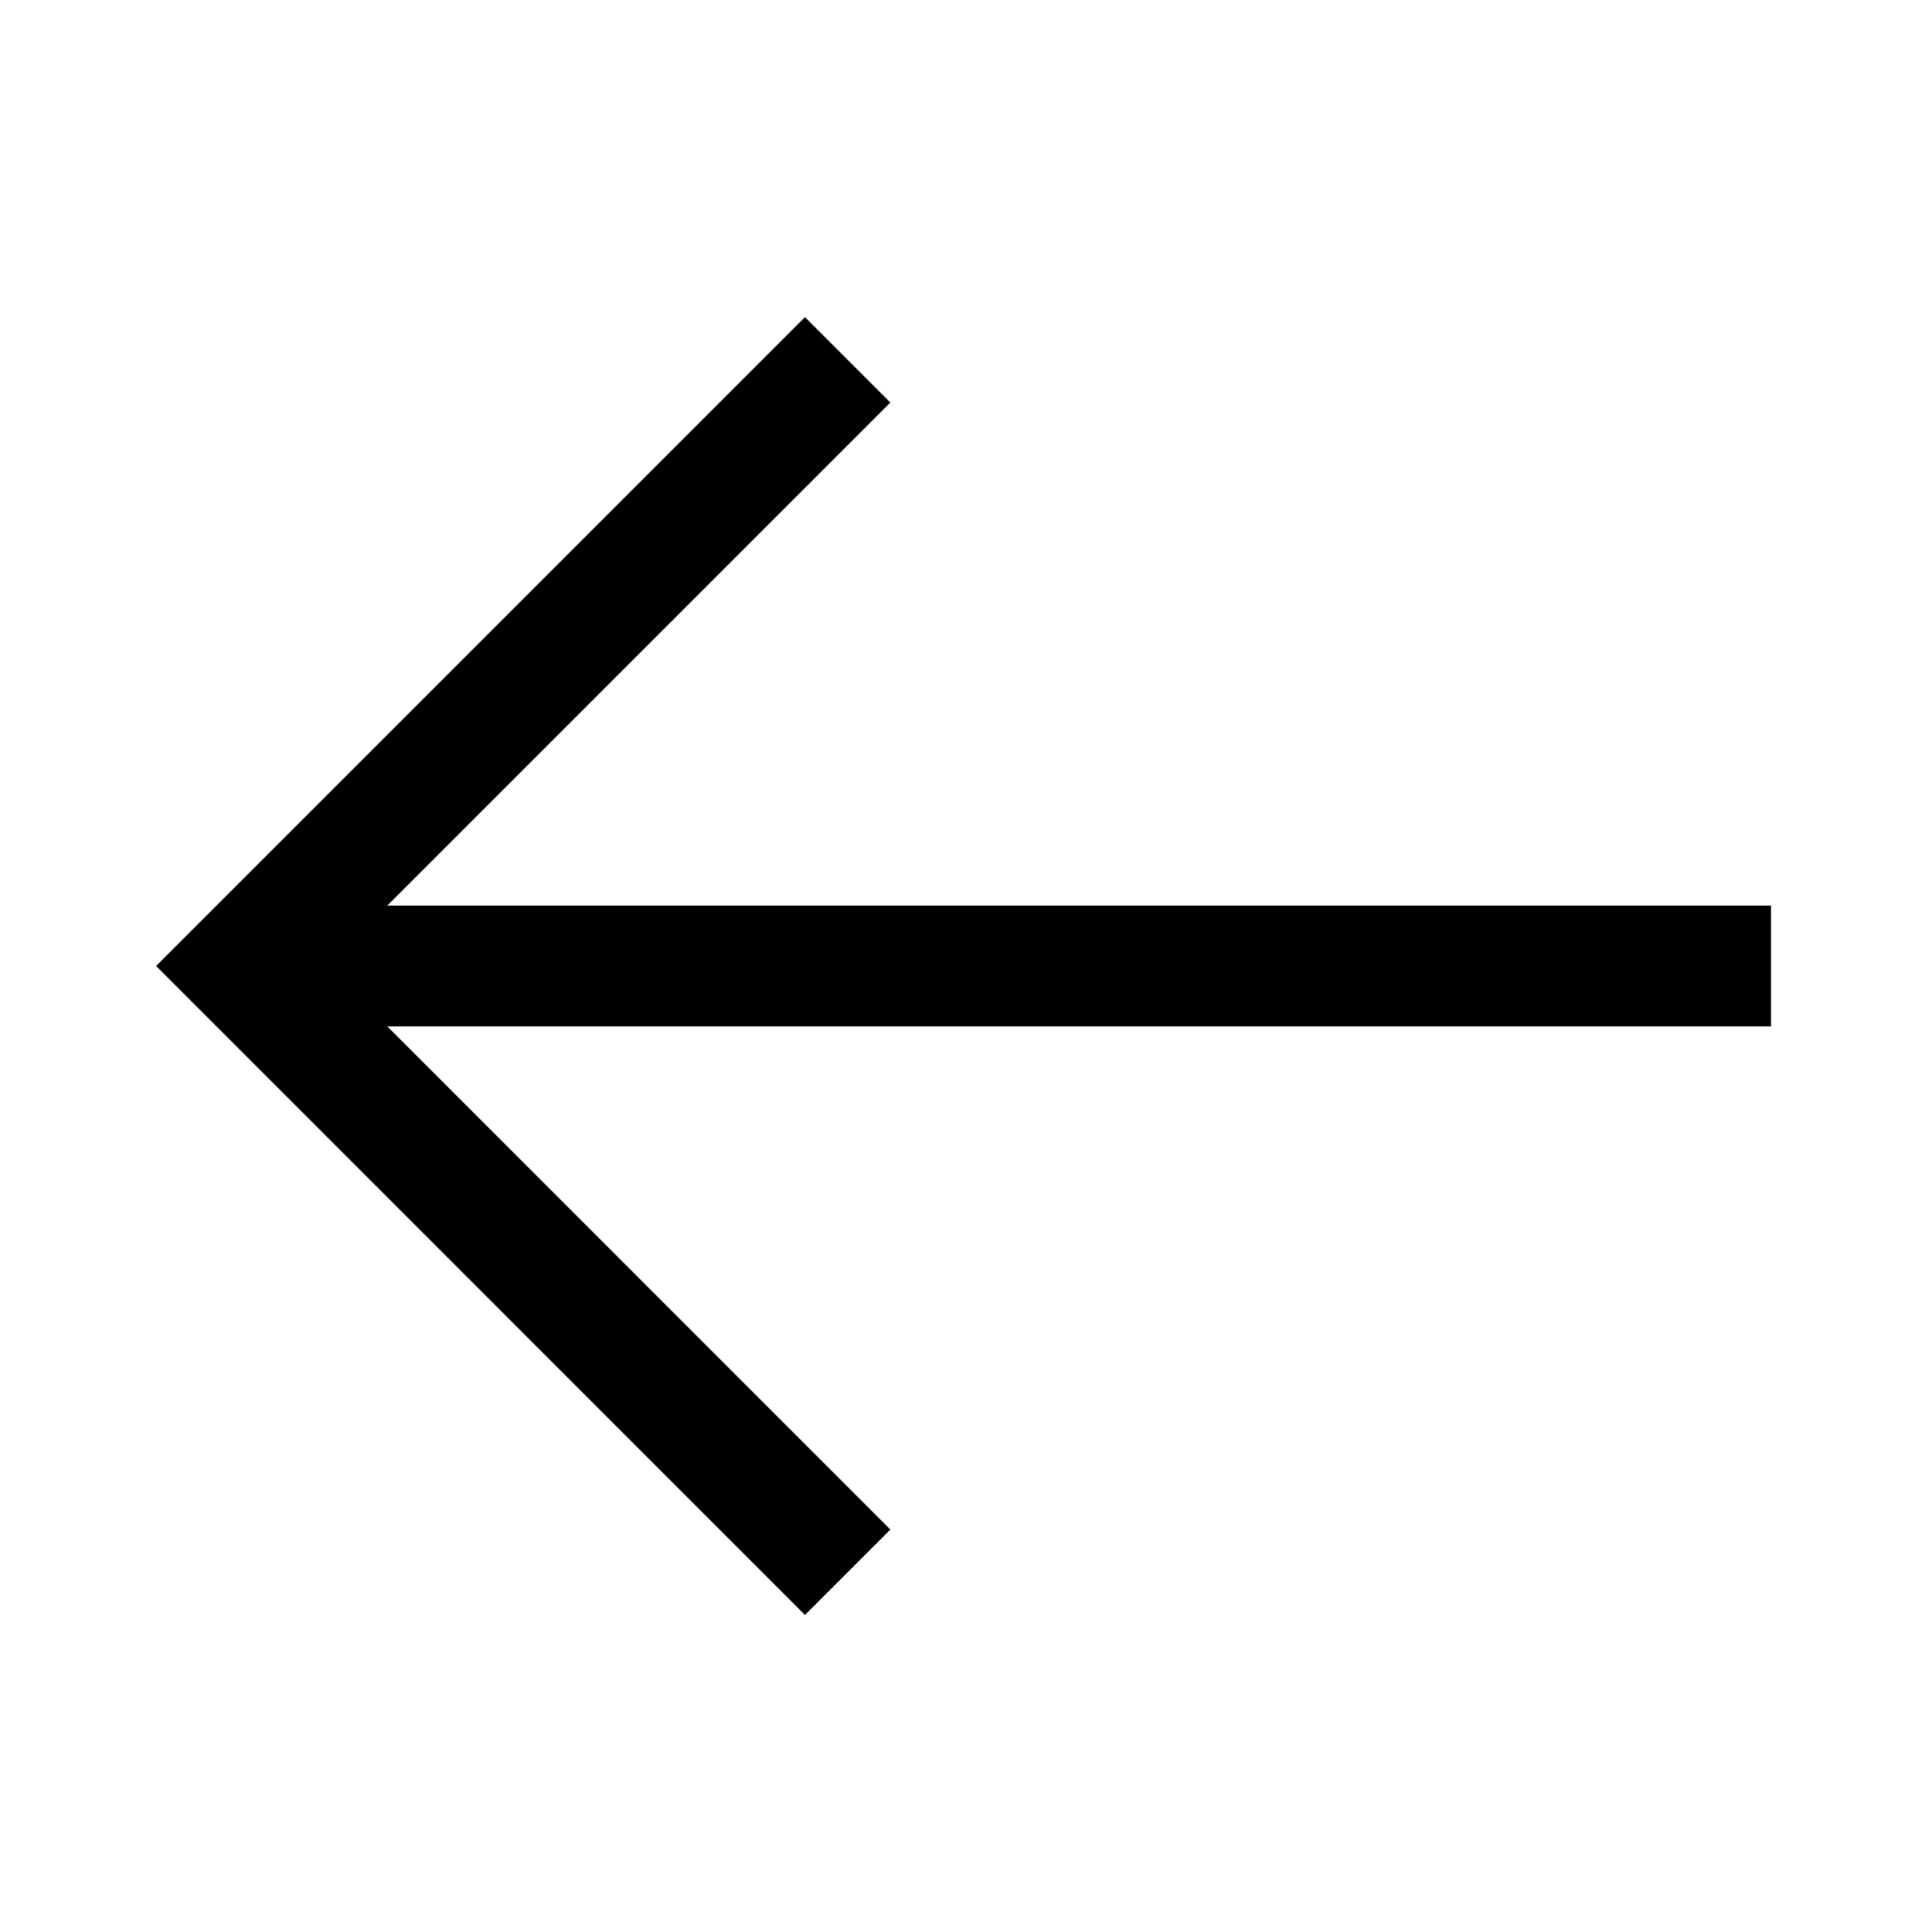
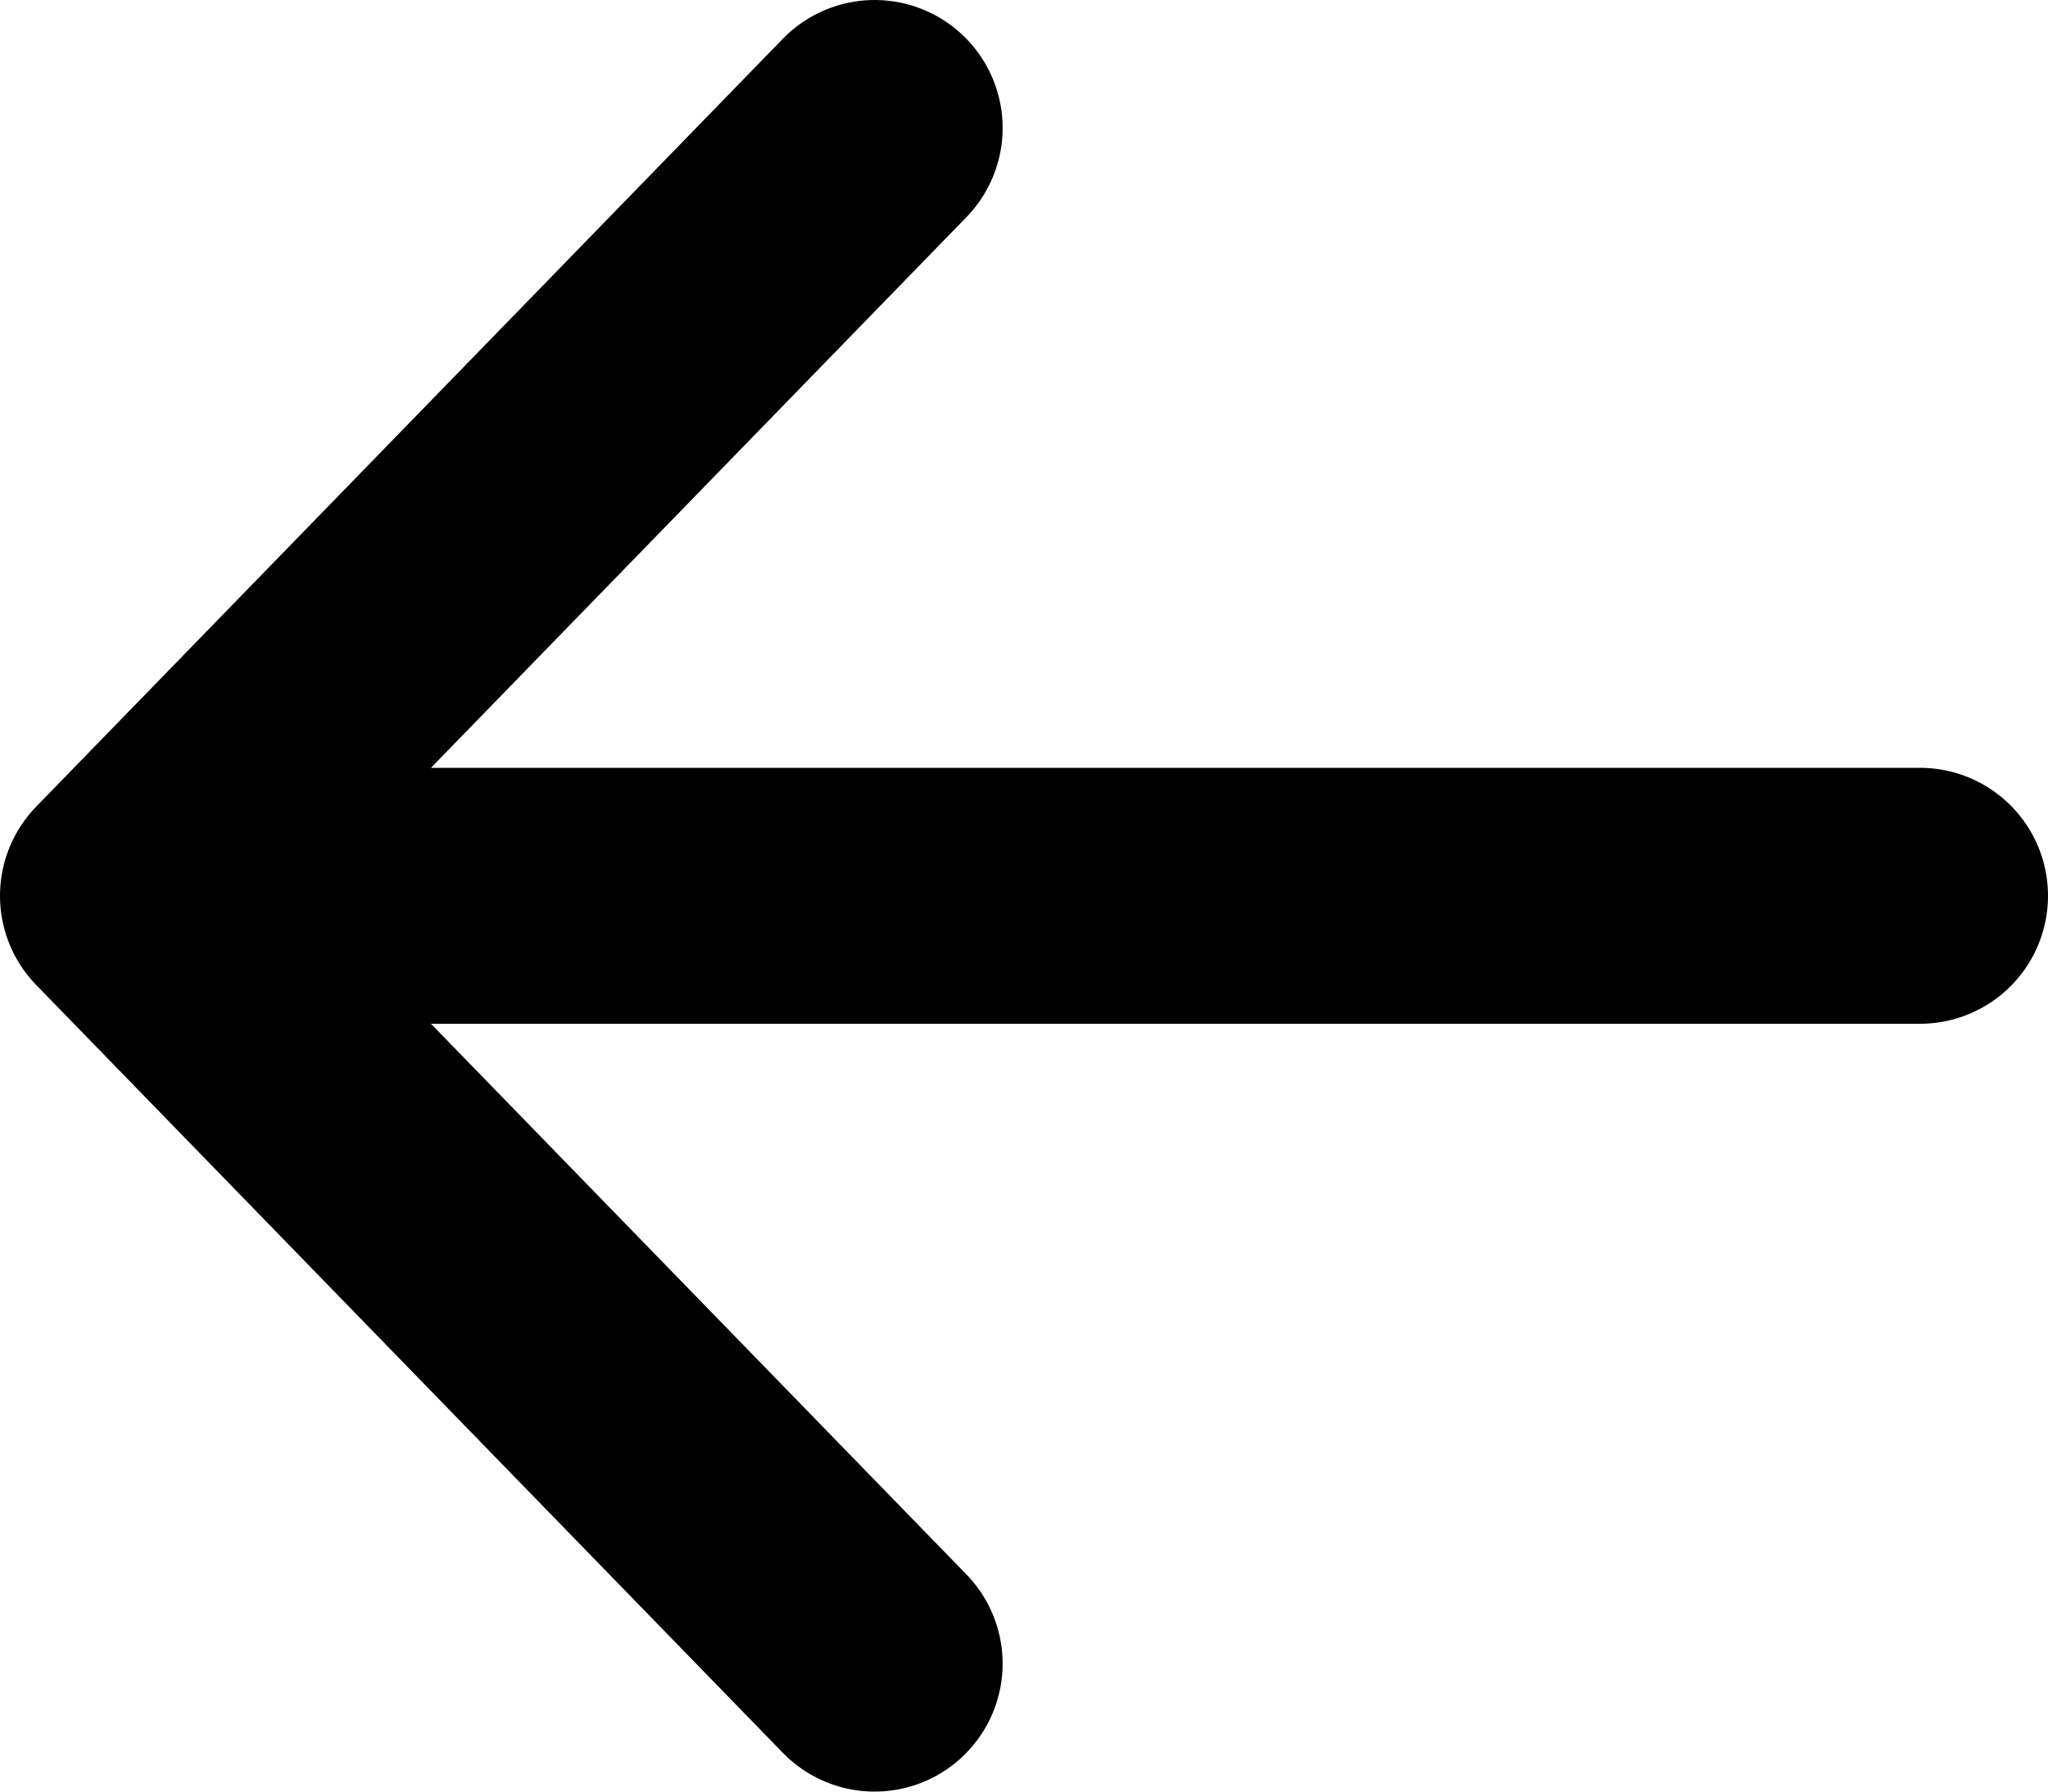
- <svg xmlns="http://www.w3.org/2000/svg" width="20" height="20" viewBox="0 0 20 20" fill="none">
-   <path fill-rule="evenodd" clip-rule="evenodd" d="M18.333 9.375H2.5V10.625H18.333V9.375Z" fill="black" />
-   <path fill-rule="evenodd" clip-rule="evenodd" d="M9.217 4.167L3.384 10L9.217 15.834L8.333 16.718L1.616 10L8.333 3.283L9.217 4.167Z" fill="black" />
+ <svg xmlns="http://www.w3.org/2000/svg" width="16" height="14" viewBox="0 0 16 14" fill="none">
+   <path d="M6.833 13L1 7M1 7L6.833 1M1 7H15" stroke="black" stroke-width="2" stroke-linecap="round" stroke-linejoin="round" />
</svg>
